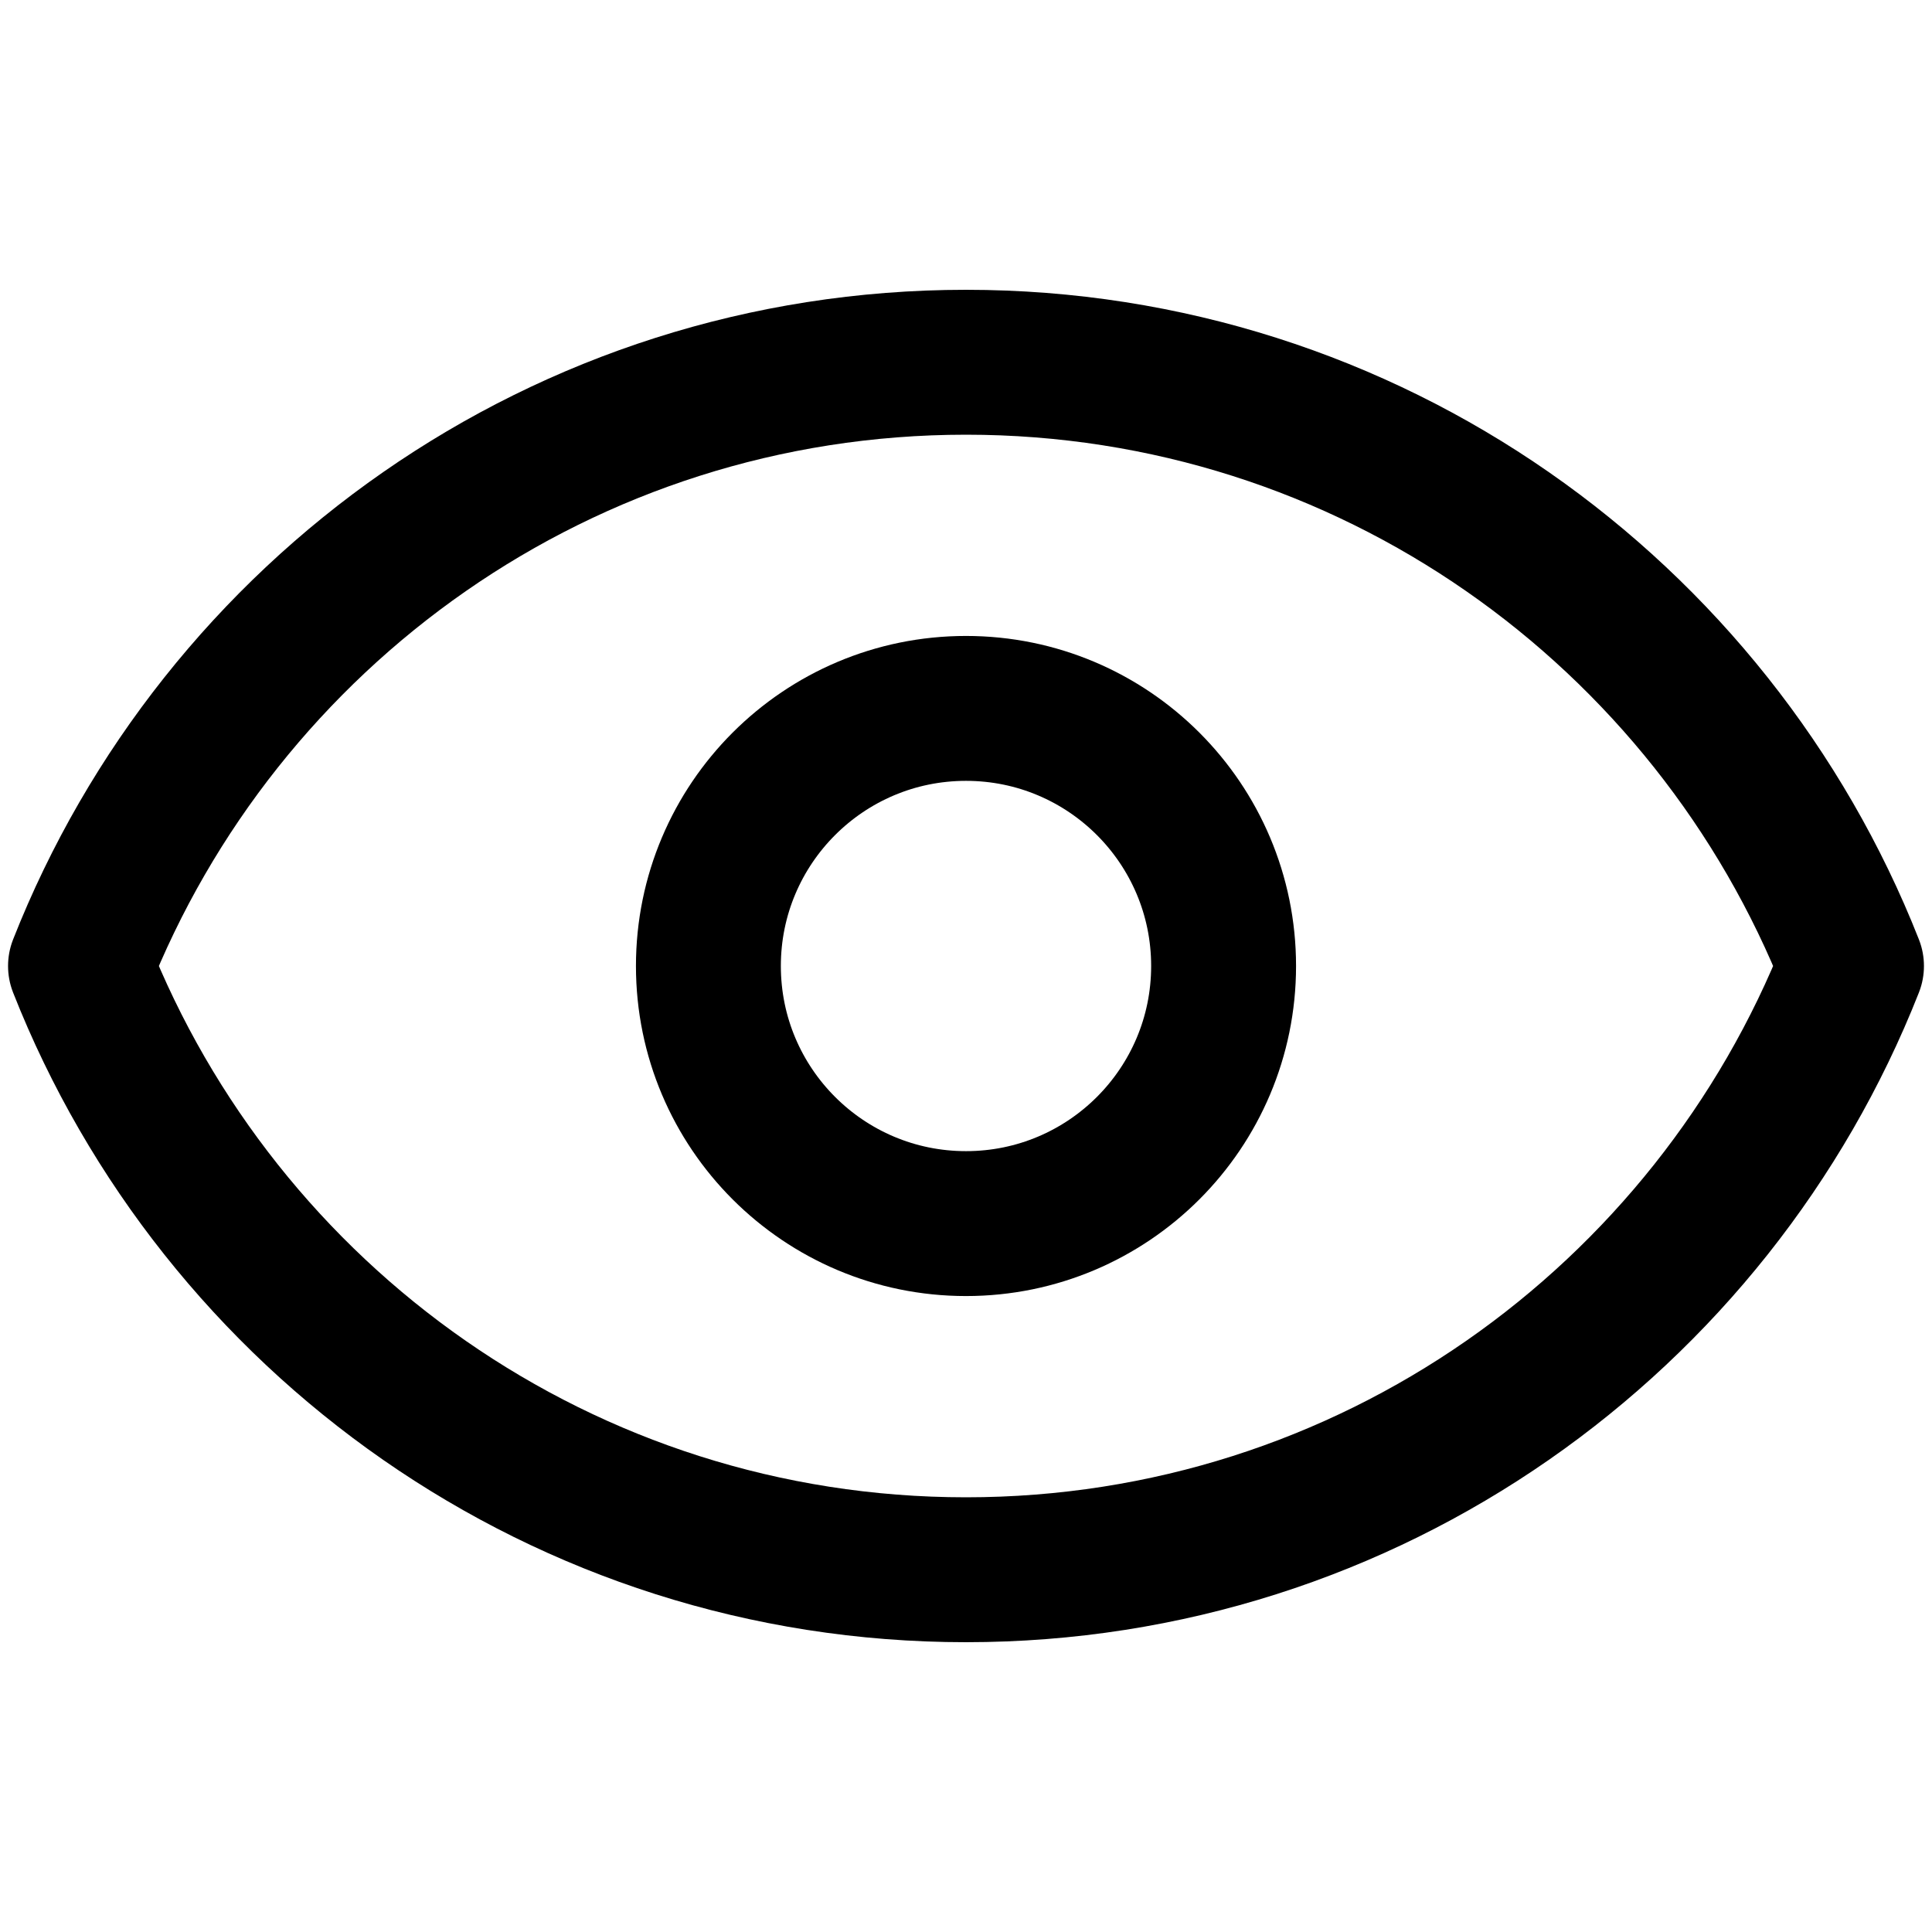
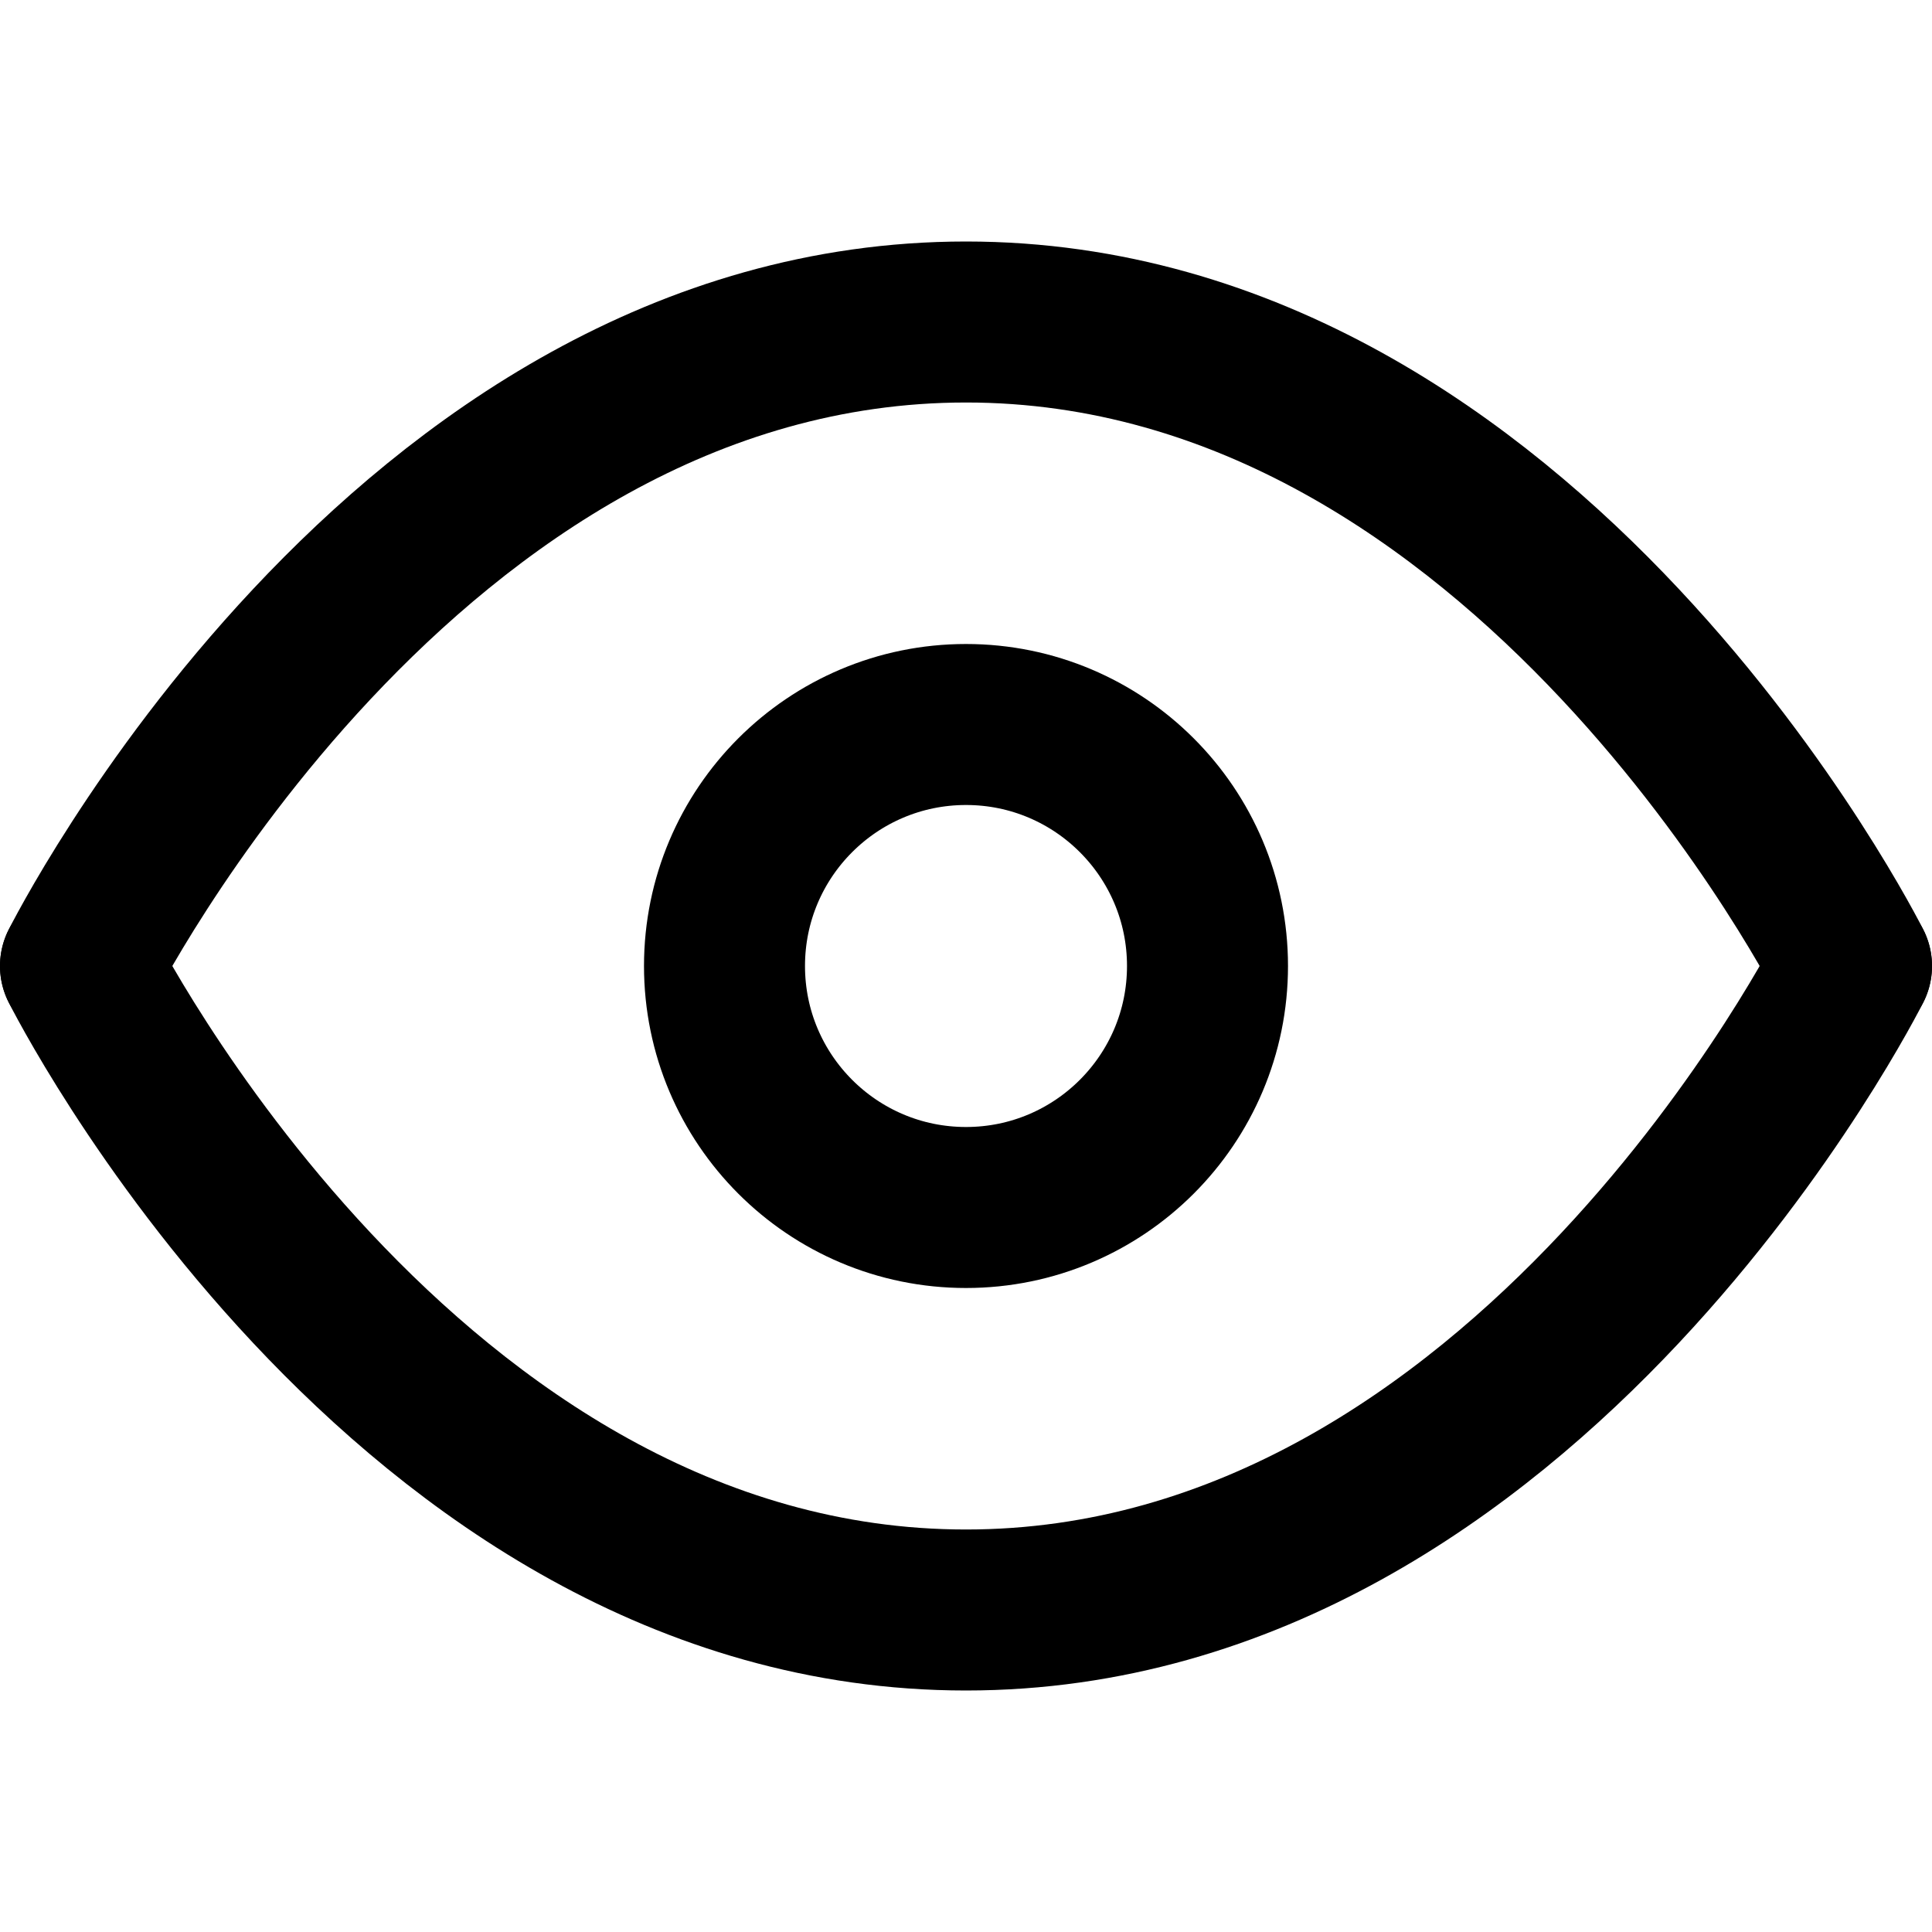
- <svg xmlns="http://www.w3.org/2000/svg" width="24" height="24" viewBox="0 0 24 24" fill="none" role="img" aria-hidden="true">
-   <path d="M1 12C2.73 7.61 7 4.5 12 4.5s9.27 3.11 11 7.5c-1.73 4.39-6 7.5-11 7.5S2.73 16.39 1 12z" stroke="currentColor" stroke-width="1.8" fill="none" stroke-linecap="round" stroke-linejoin="round" />
-   <circle cx="12" cy="12" r="3.2" stroke="currentColor" stroke-width="1.8" fill="none" />
+ <svg xmlns="http://www.w3.org/2000/svg" width="800px" height="800px" viewBox="0 0 24 24" fill="none">
+   <path d="M1 12C1 12 5 4 12 4C19 4 23 12 23 12" stroke="#000000" stroke-width="2" stroke-linecap="round" stroke-linejoin="round" />
+   <path d="M1 12C1 12 5 20 12 20C19 20 23 12 23 12" stroke="#000000" stroke-width="2" stroke-linecap="round" stroke-linejoin="round" />
+   <circle cx="12" cy="12" r="3" stroke="#000000" stroke-width="2" stroke-linecap="round" stroke-linejoin="round" />
</svg>
